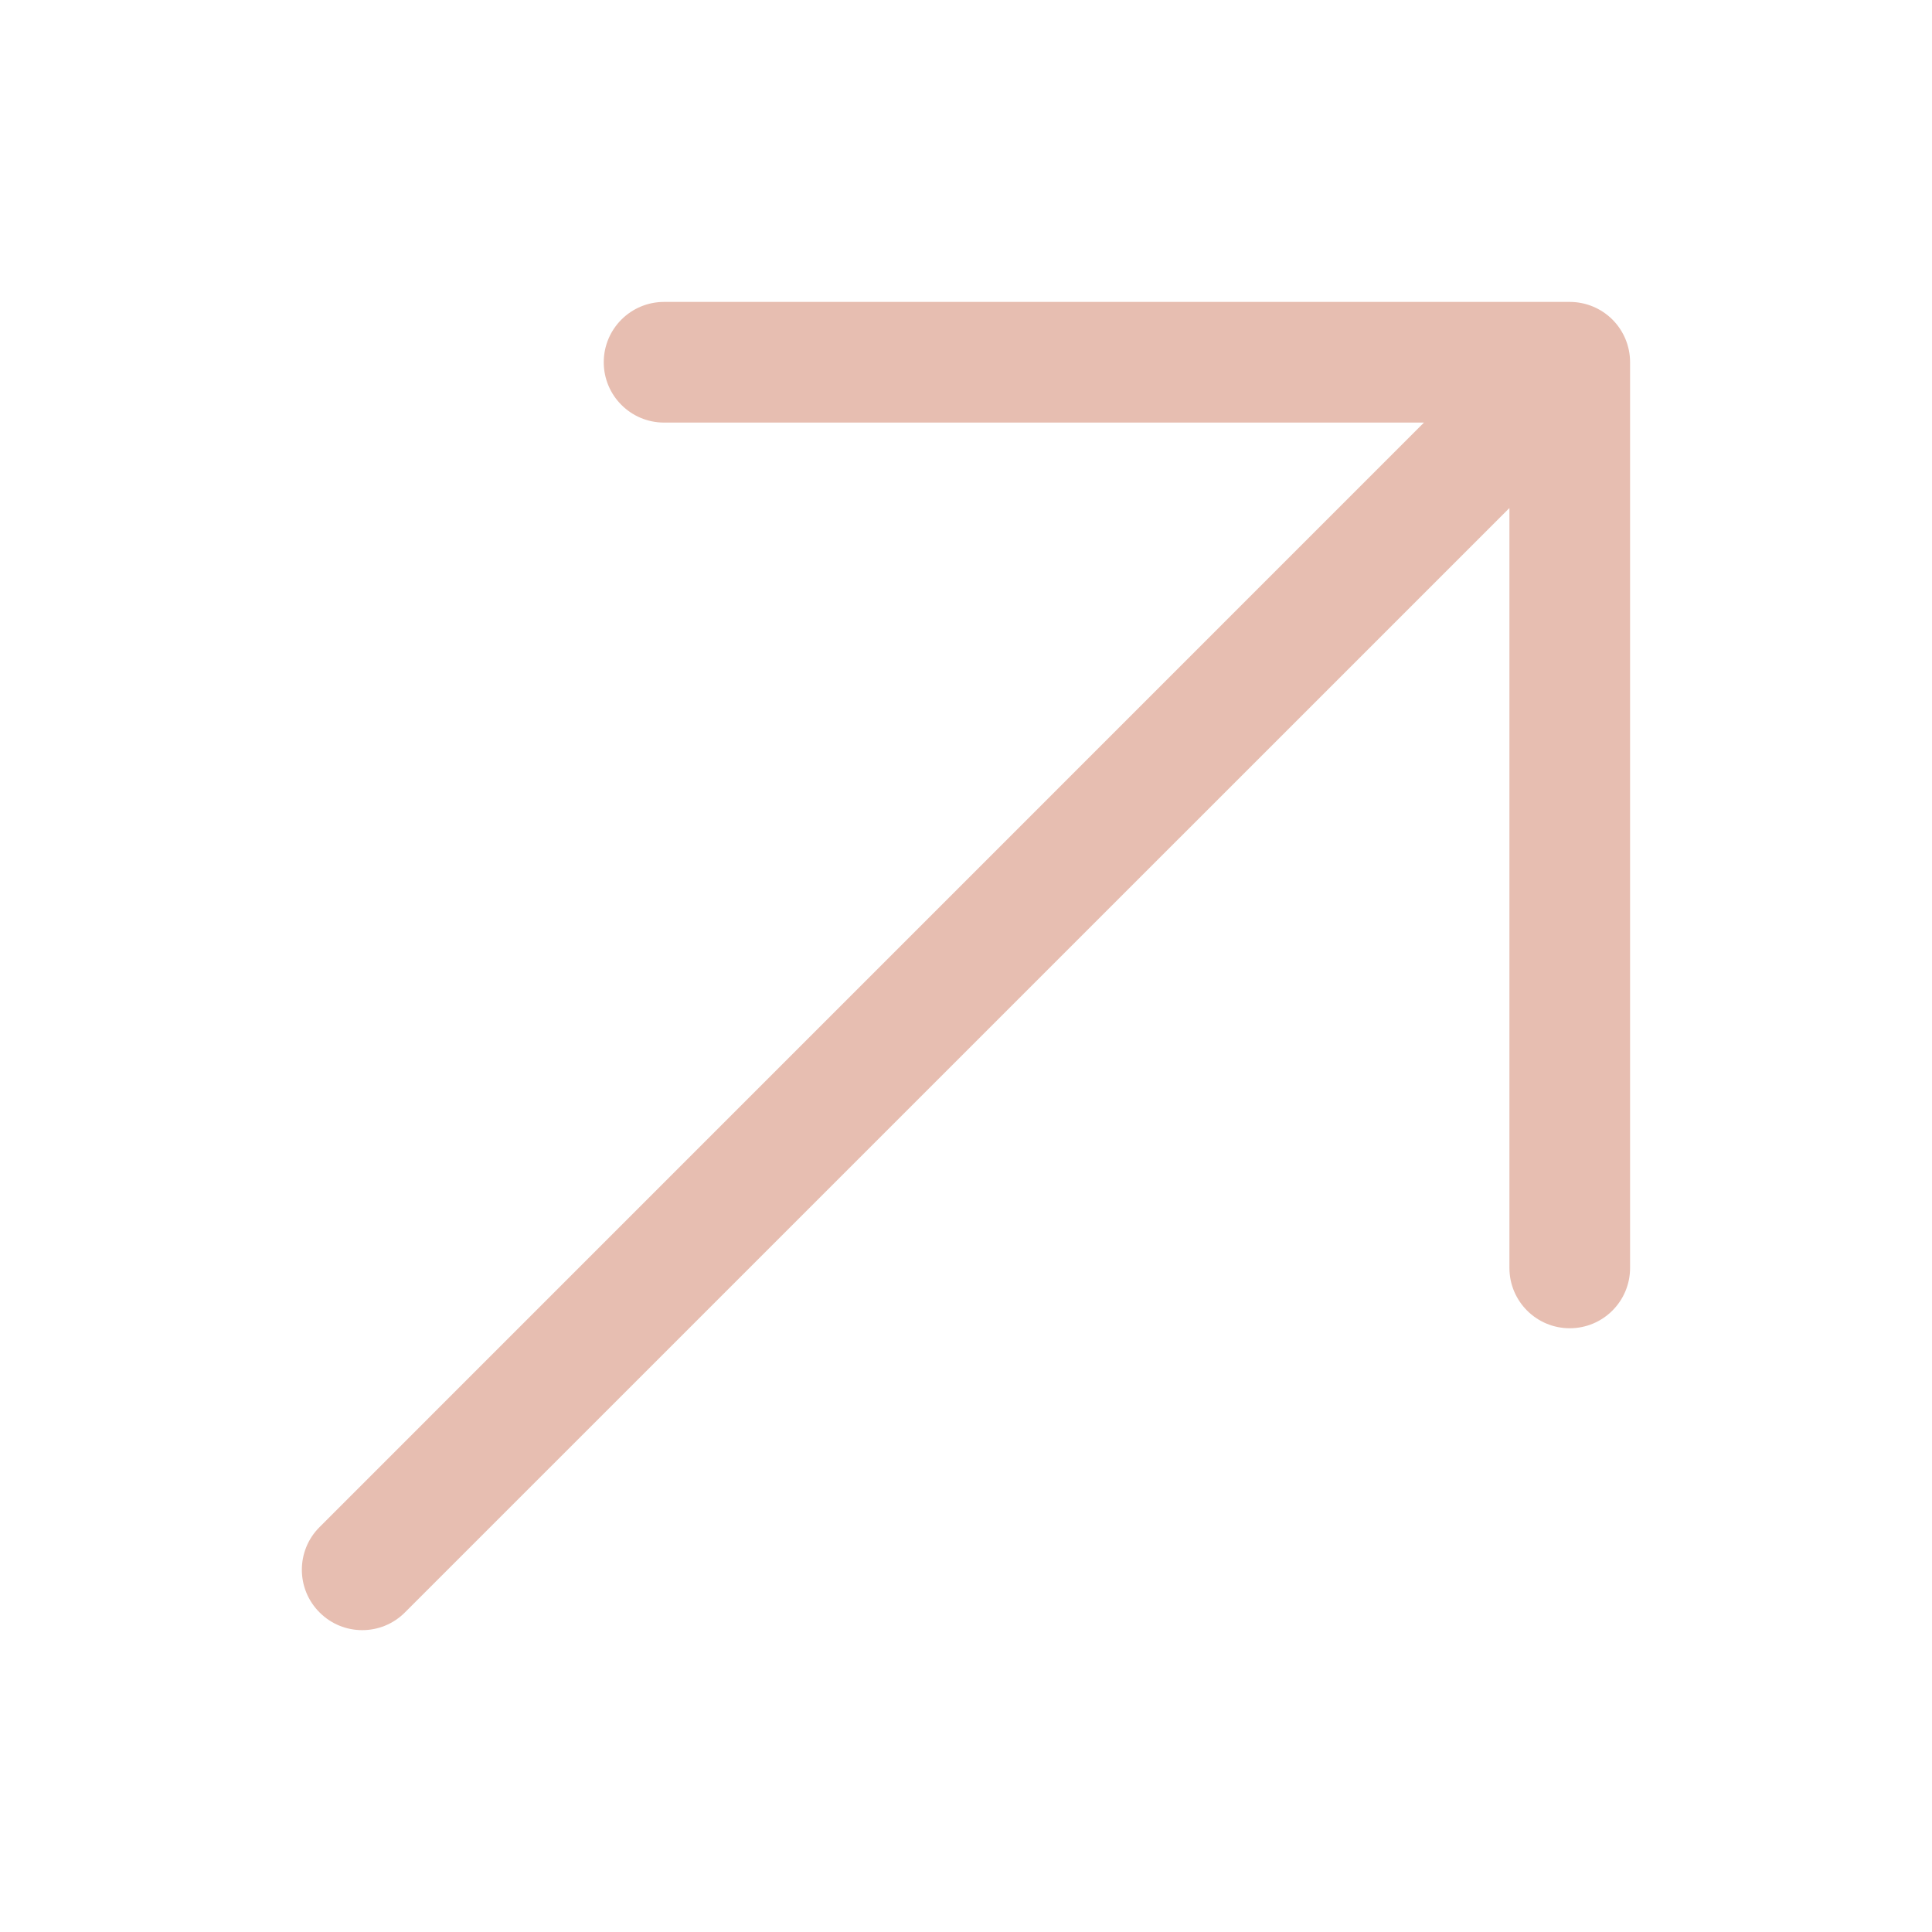
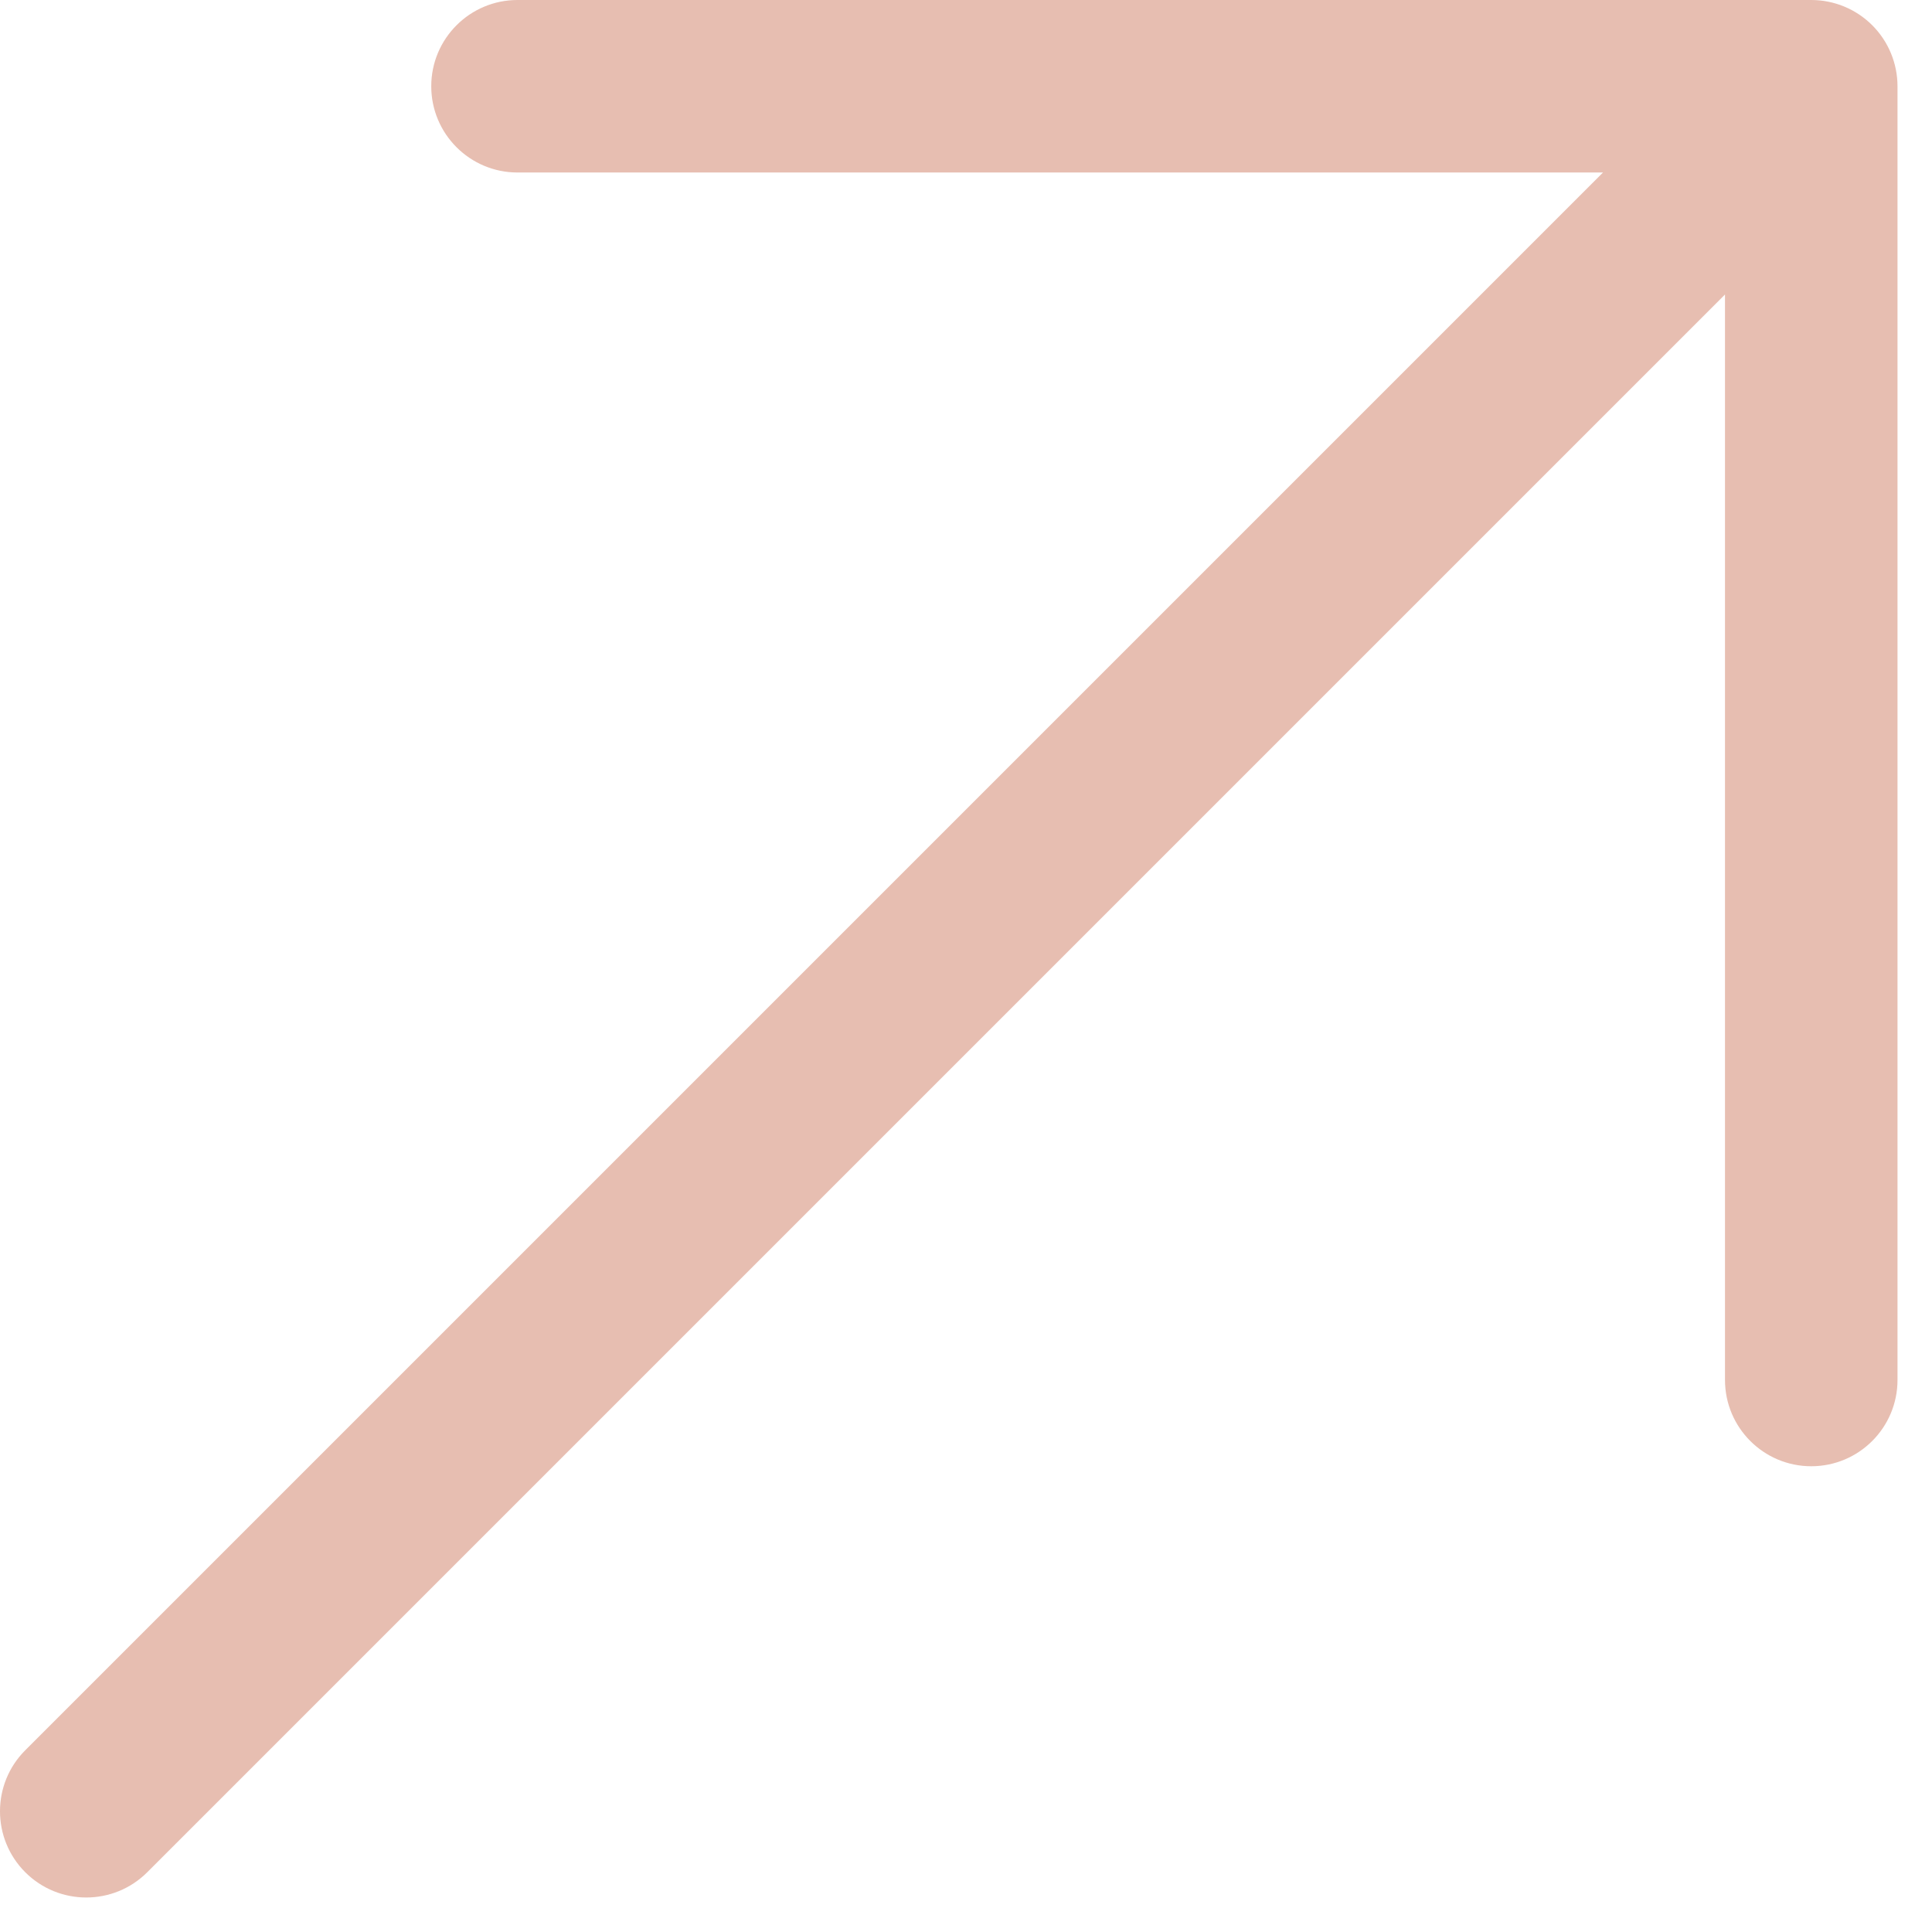
- <svg xmlns="http://www.w3.org/2000/svg" width="22" height="22" viewBox="0 0 22 22" fill="none">
-   <path fill-rule="evenodd" clip-rule="evenodd" d="M7.562 3.438L17.875 3.438C18.057 3.438 18.232 3.51 18.361 3.639C18.49 3.768 18.562 3.943 18.562 4.125V14.438C18.562 14.817 18.255 15.125 17.875 15.125C17.495 15.125 17.188 14.817 17.188 14.438V5.785L4.611 18.361C4.343 18.63 3.907 18.63 3.639 18.361C3.37 18.093 3.37 17.657 3.639 17.389L16.215 4.812L7.562 4.812C7.183 4.812 6.875 4.505 6.875 4.125C6.875 3.745 7.183 3.438 7.562 3.438Z" fill="#E7BEB1" />
+ <svg xmlns="http://www.w3.org/2000/svg" width="14" height="14" viewBox="0 0 14 14" fill="none">
+   <path fill-rule="evenodd" clip-rule="evenodd" d="M3.75 4.09782e-07L13.125 0C13.291 0 13.45 0.066 13.567 0.183C13.684 0.3 13.75 0.459 13.75 0.625V10C13.75 10.345 13.47 10.625 13.125 10.625C12.78 10.625 12.5 10.345 12.5 10V2.134L1.067 13.567C0.823 13.811 0.427 13.811 0.183 13.567C-0.061 13.323 -0.061 12.927 0.183 12.683L11.616 1.25L3.75 1.25C3.405 1.25 3.125 0.97 3.125 0.625C3.125 0.28 3.405 4.09782e-07 3.75 4.09782e-07Z" fill="#E7BEB1" />
</svg>
